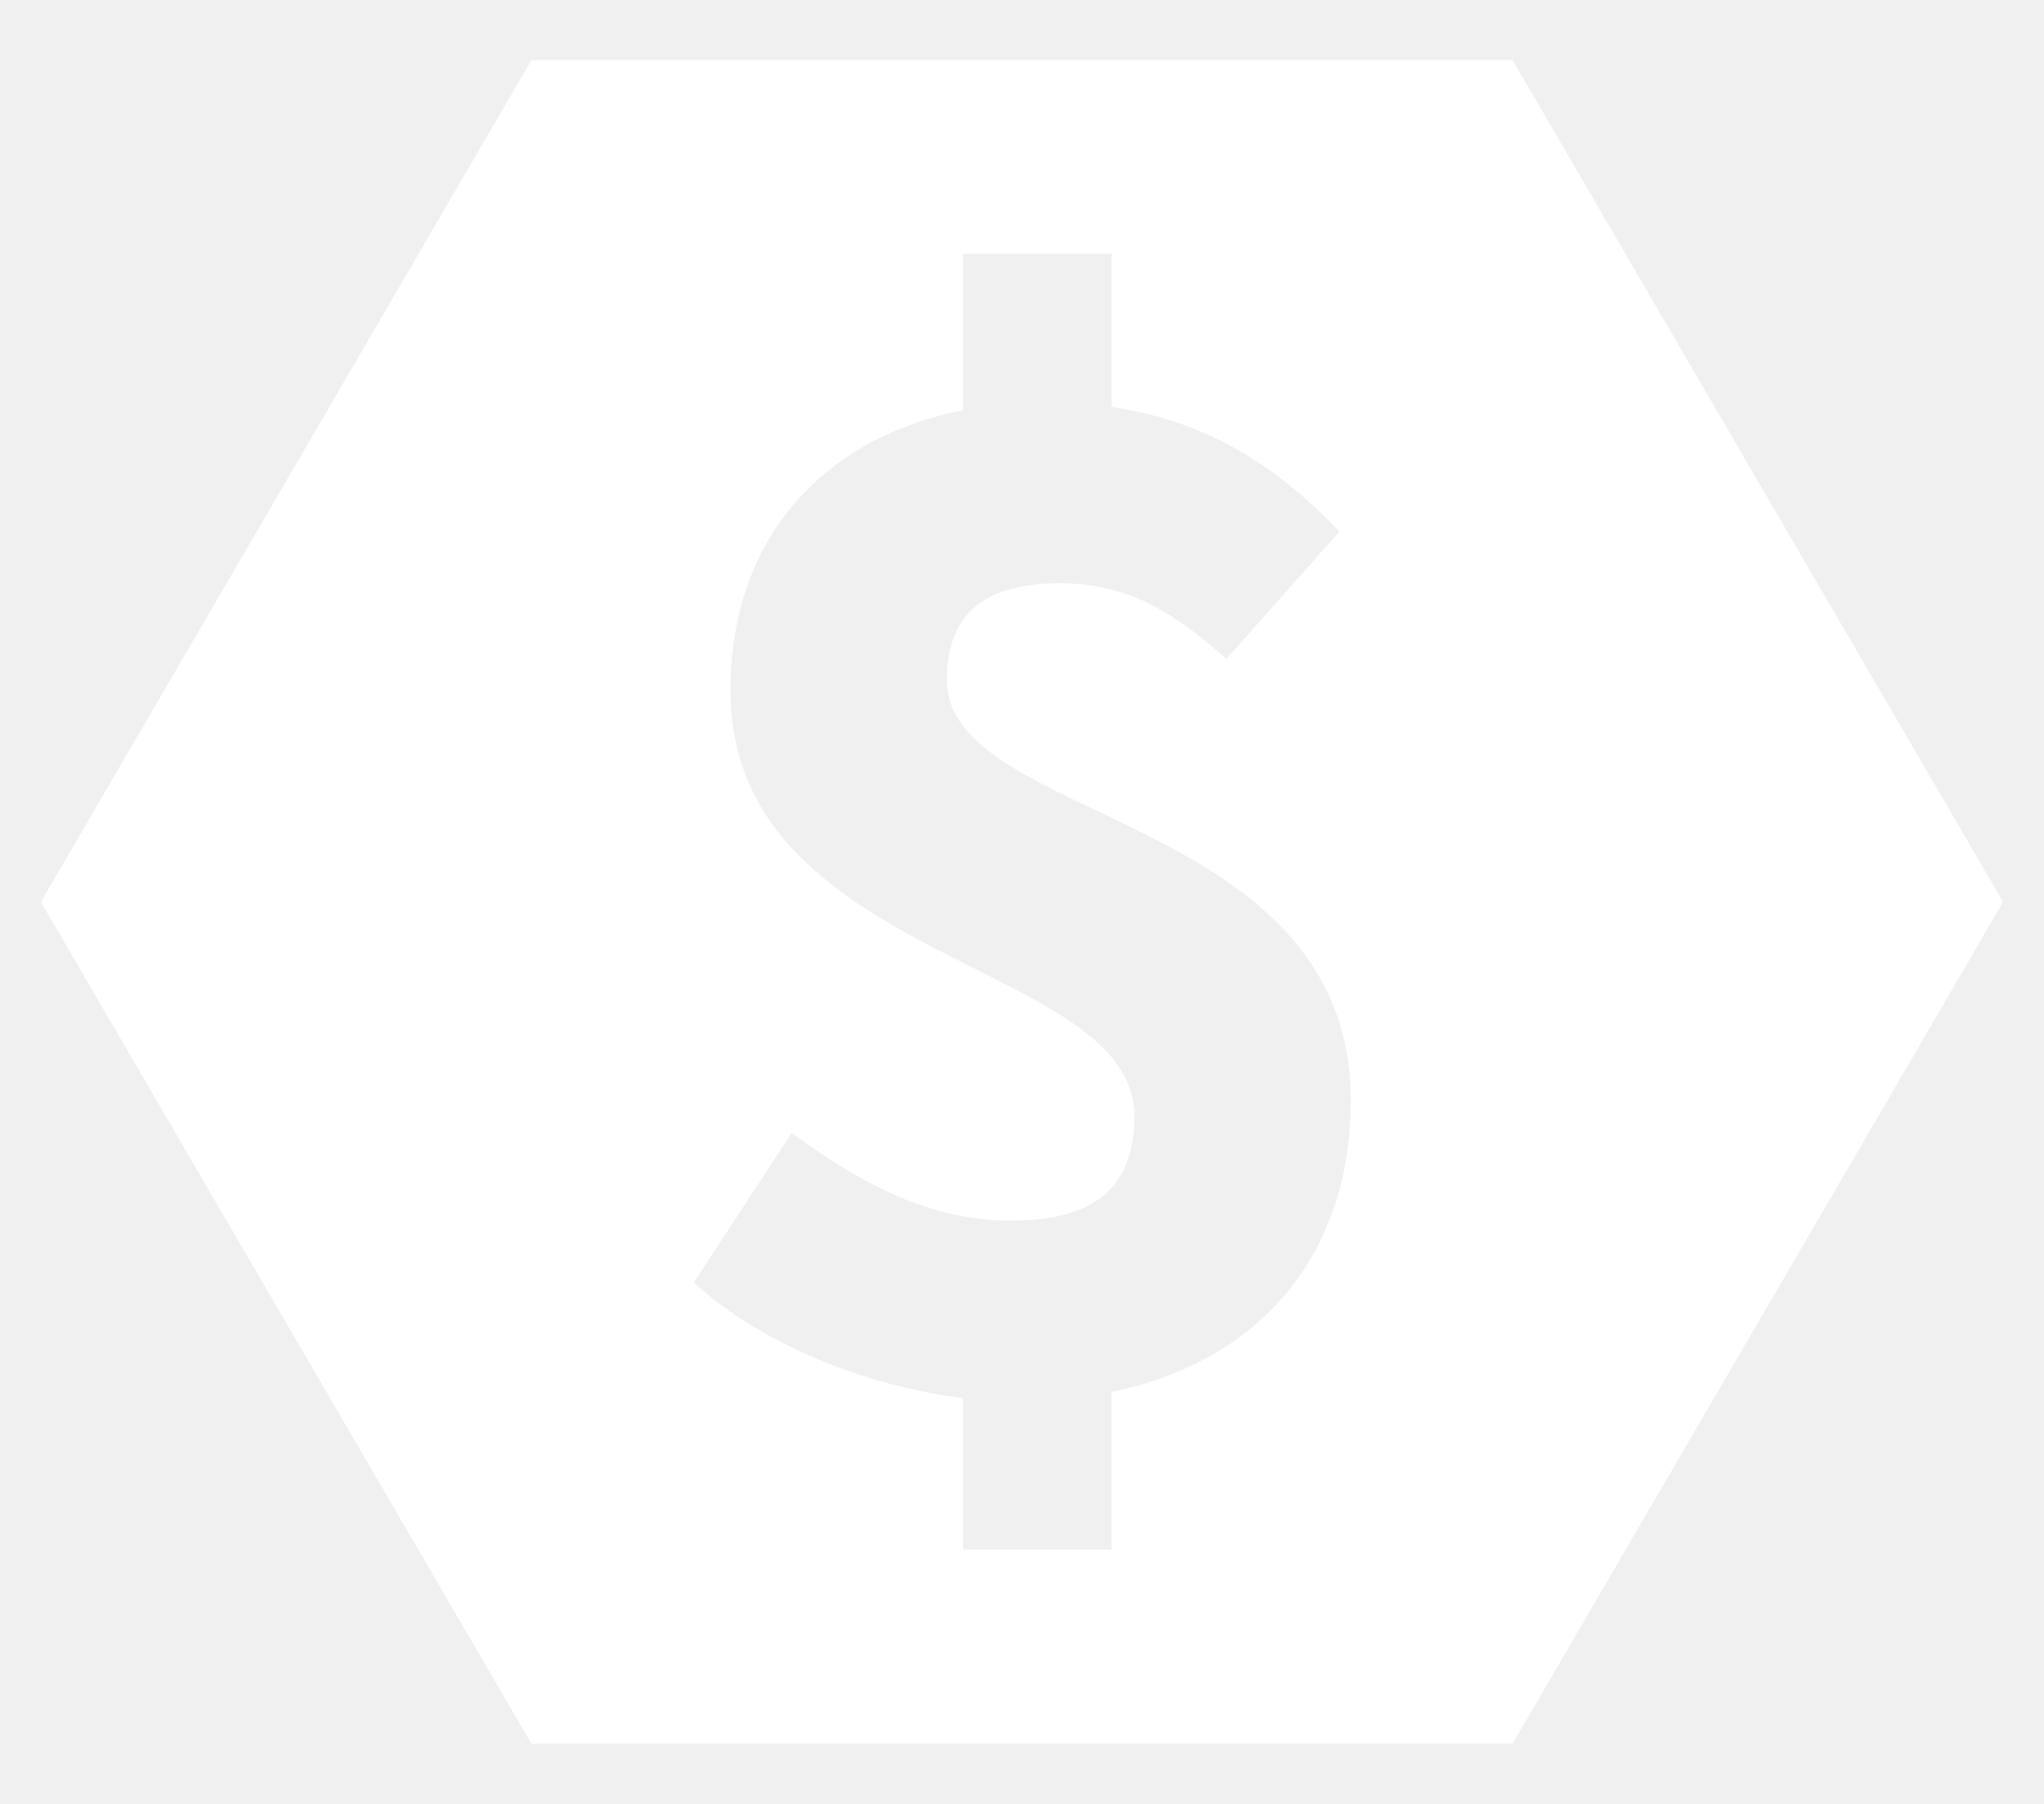
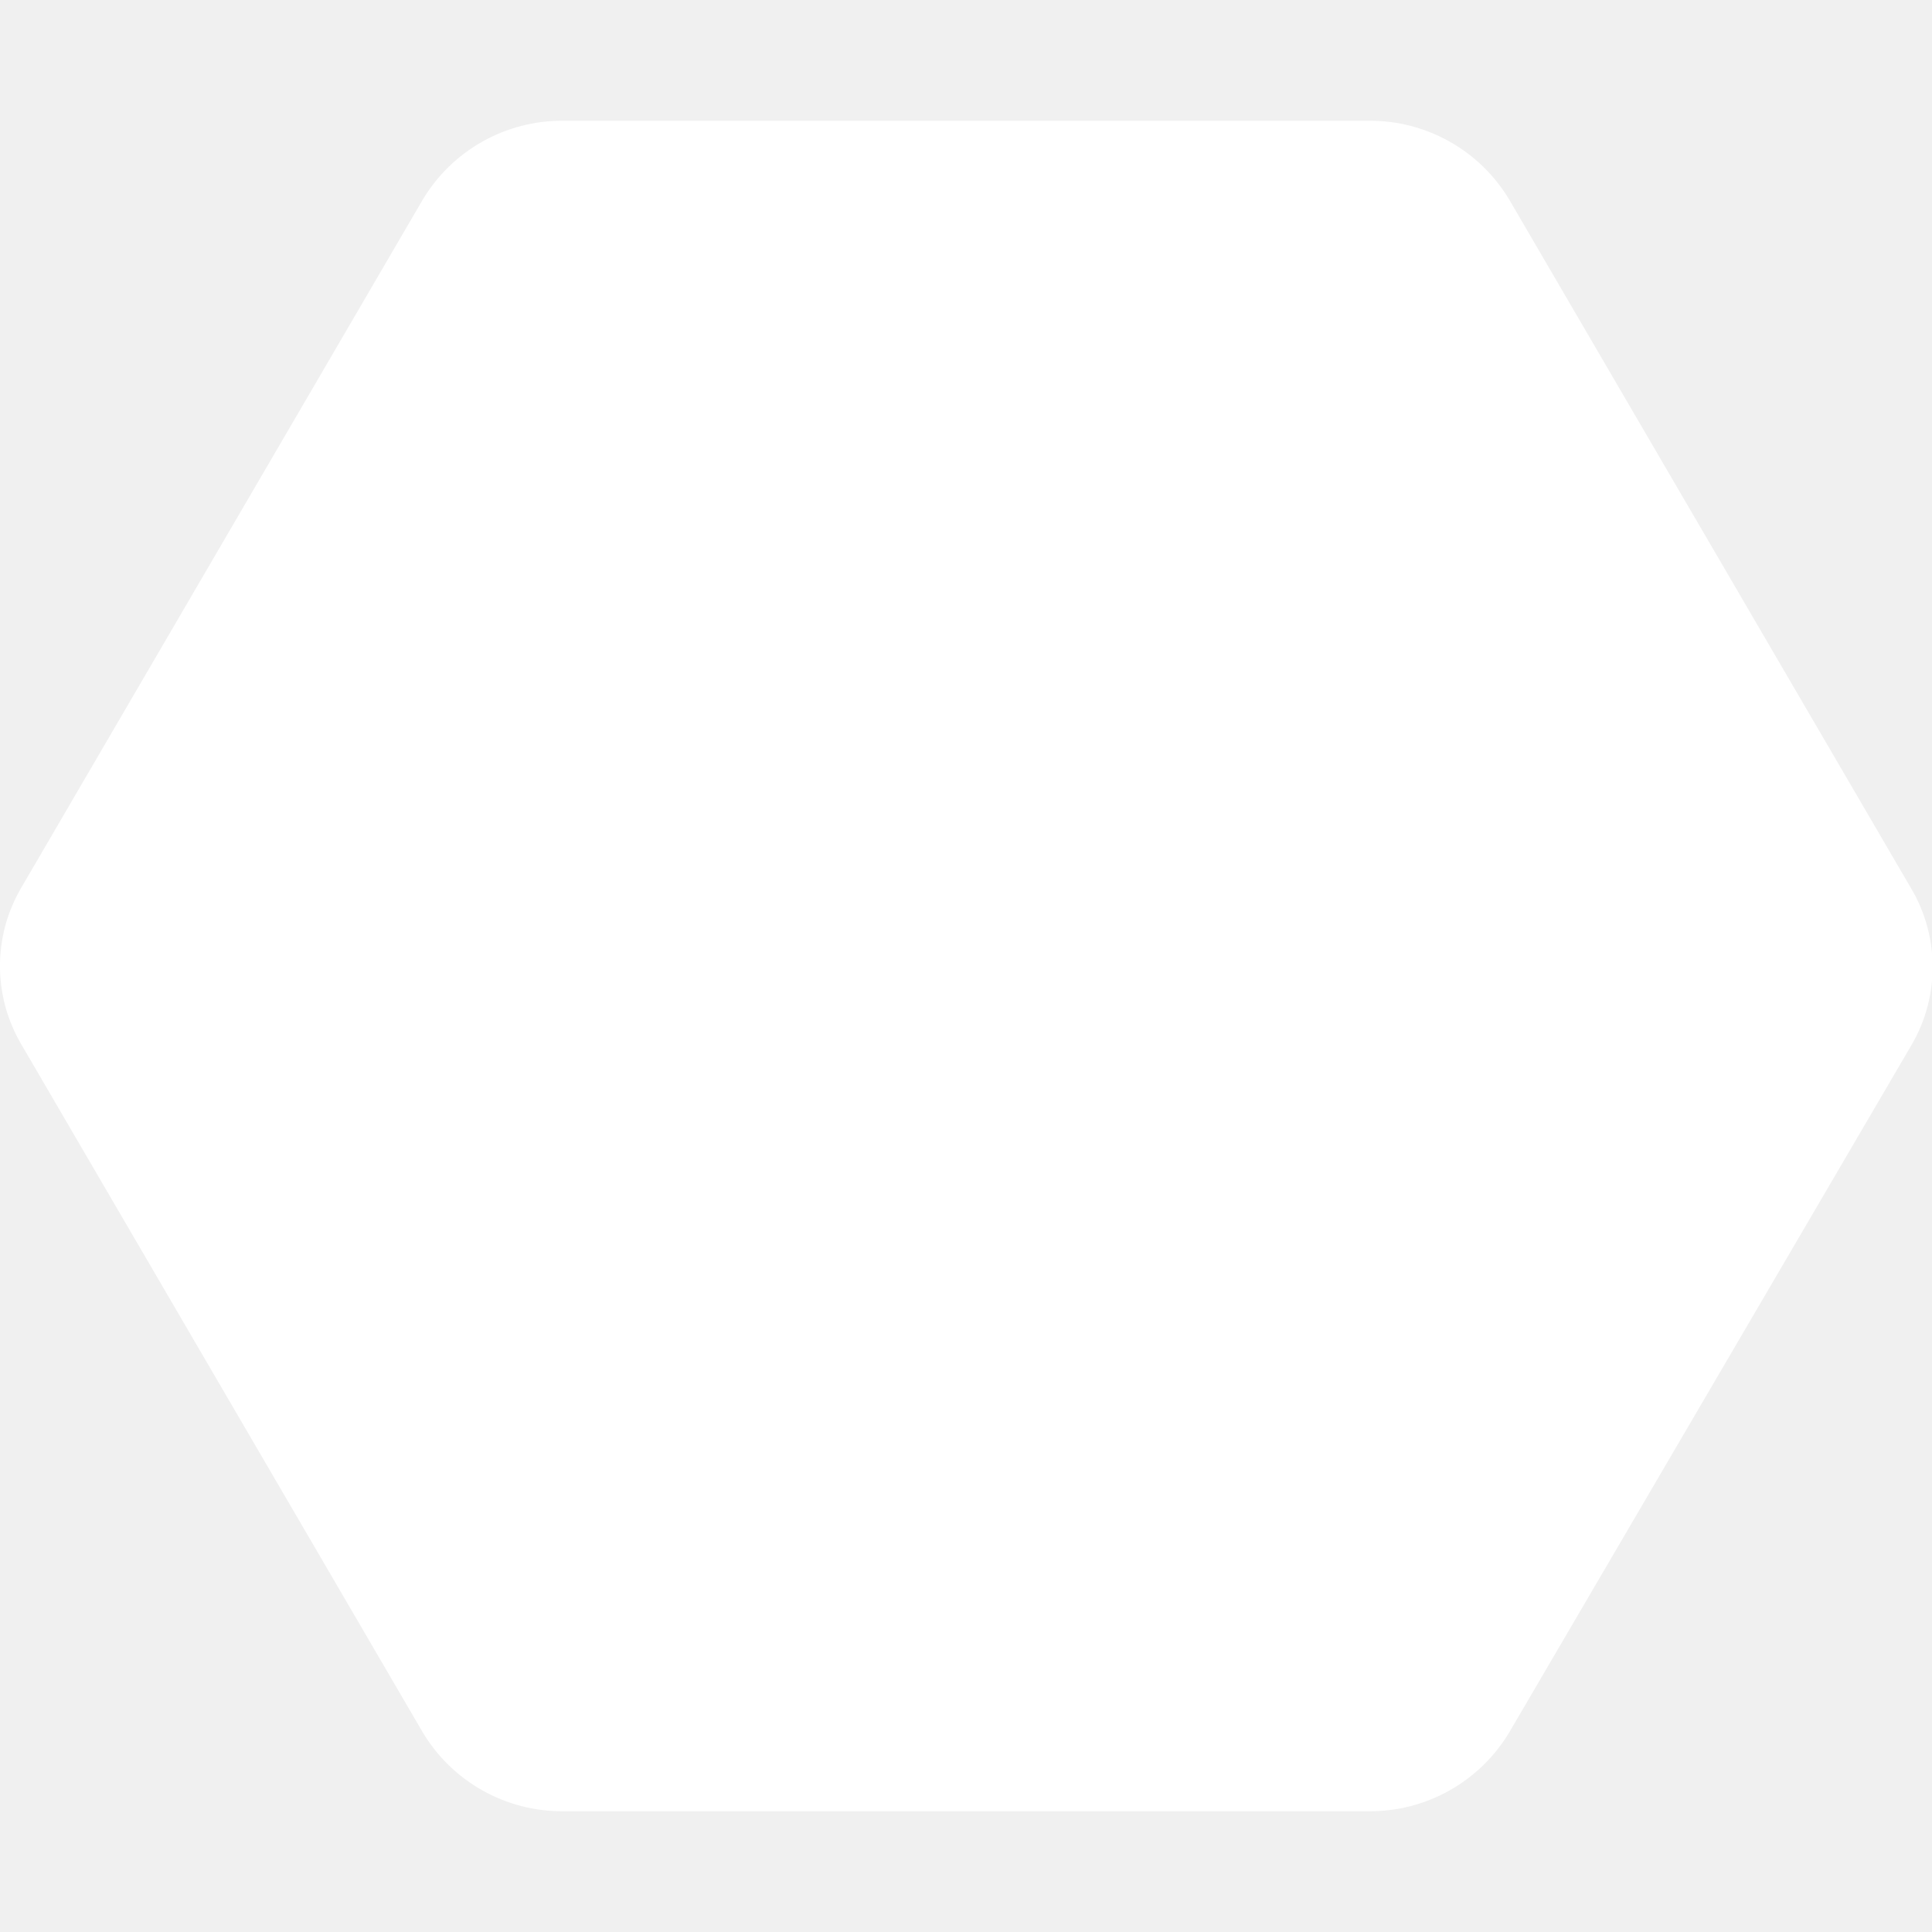
- <svg xmlns="http://www.w3.org/2000/svg" version="1.1" id="Ebene_1" x="0px" y="0px" width="34px" height="30px" viewBox="0 0 34 30" style="enable-background:new 0 0 34 30;" xml:space="preserve">
-   <style type="text/css">
- 	.st0{fill-rule:evenodd;clip-rule:evenodd;fill:#FFFFFF;}
- </style>
-   <path id="XMLID_7_" class="st0" d="M25.16,1H8.84L0.68,15l8.16,14h16.32l8.16-14L25.16,1z M18.49,23.15v2.62h-2.47v-2.52  c-1.5-0.18-3.28-0.83-4.48-1.92l1.63-2.49c1.3,0.96,2.42,1.46,3.64,1.46c1.43,0,2.06-0.58,2.06-1.74c0-2.59-6.72-2.54-6.72-7.08  c0-2.47,1.48-4.18,3.87-4.66v-2.6h2.47v2.55c1.63,0.23,2.8,1.03,3.79,2.07l-1.88,2.12c-0.92-0.83-1.7-1.26-2.77-1.26  c-1.22,0-1.88,0.48-1.88,1.61c0,2.39,6.72,2.19,6.72,7.01C22.46,20.73,21.11,22.6,18.49,23.15z" />
+ <svg xmlns="http://www.w3.org/2000/svg" id="Layer_1" data-name="Layer 1" viewBox="0 0 32 32">
+   <defs>
+     <style>.cls-1{fill:#fff;}</style>
+   </defs>
+   <path class="cls-1" d="M31.64,14.69,25,3.31A2.69,2.69,0,0,0,22.67,2H9.33A2.69,2.69,0,0,0,7,3.31L.36,14.69a2.56,2.56,0,0,0,0,2.62L7,28.69A2.69,2.69,0,0,0,9.33,30H22.67A2.69,2.69,0,0,0,25,28.69l6.66-11.38A2.56,2.56,0,0,0,31.64,14.69Z" />
</svg>
